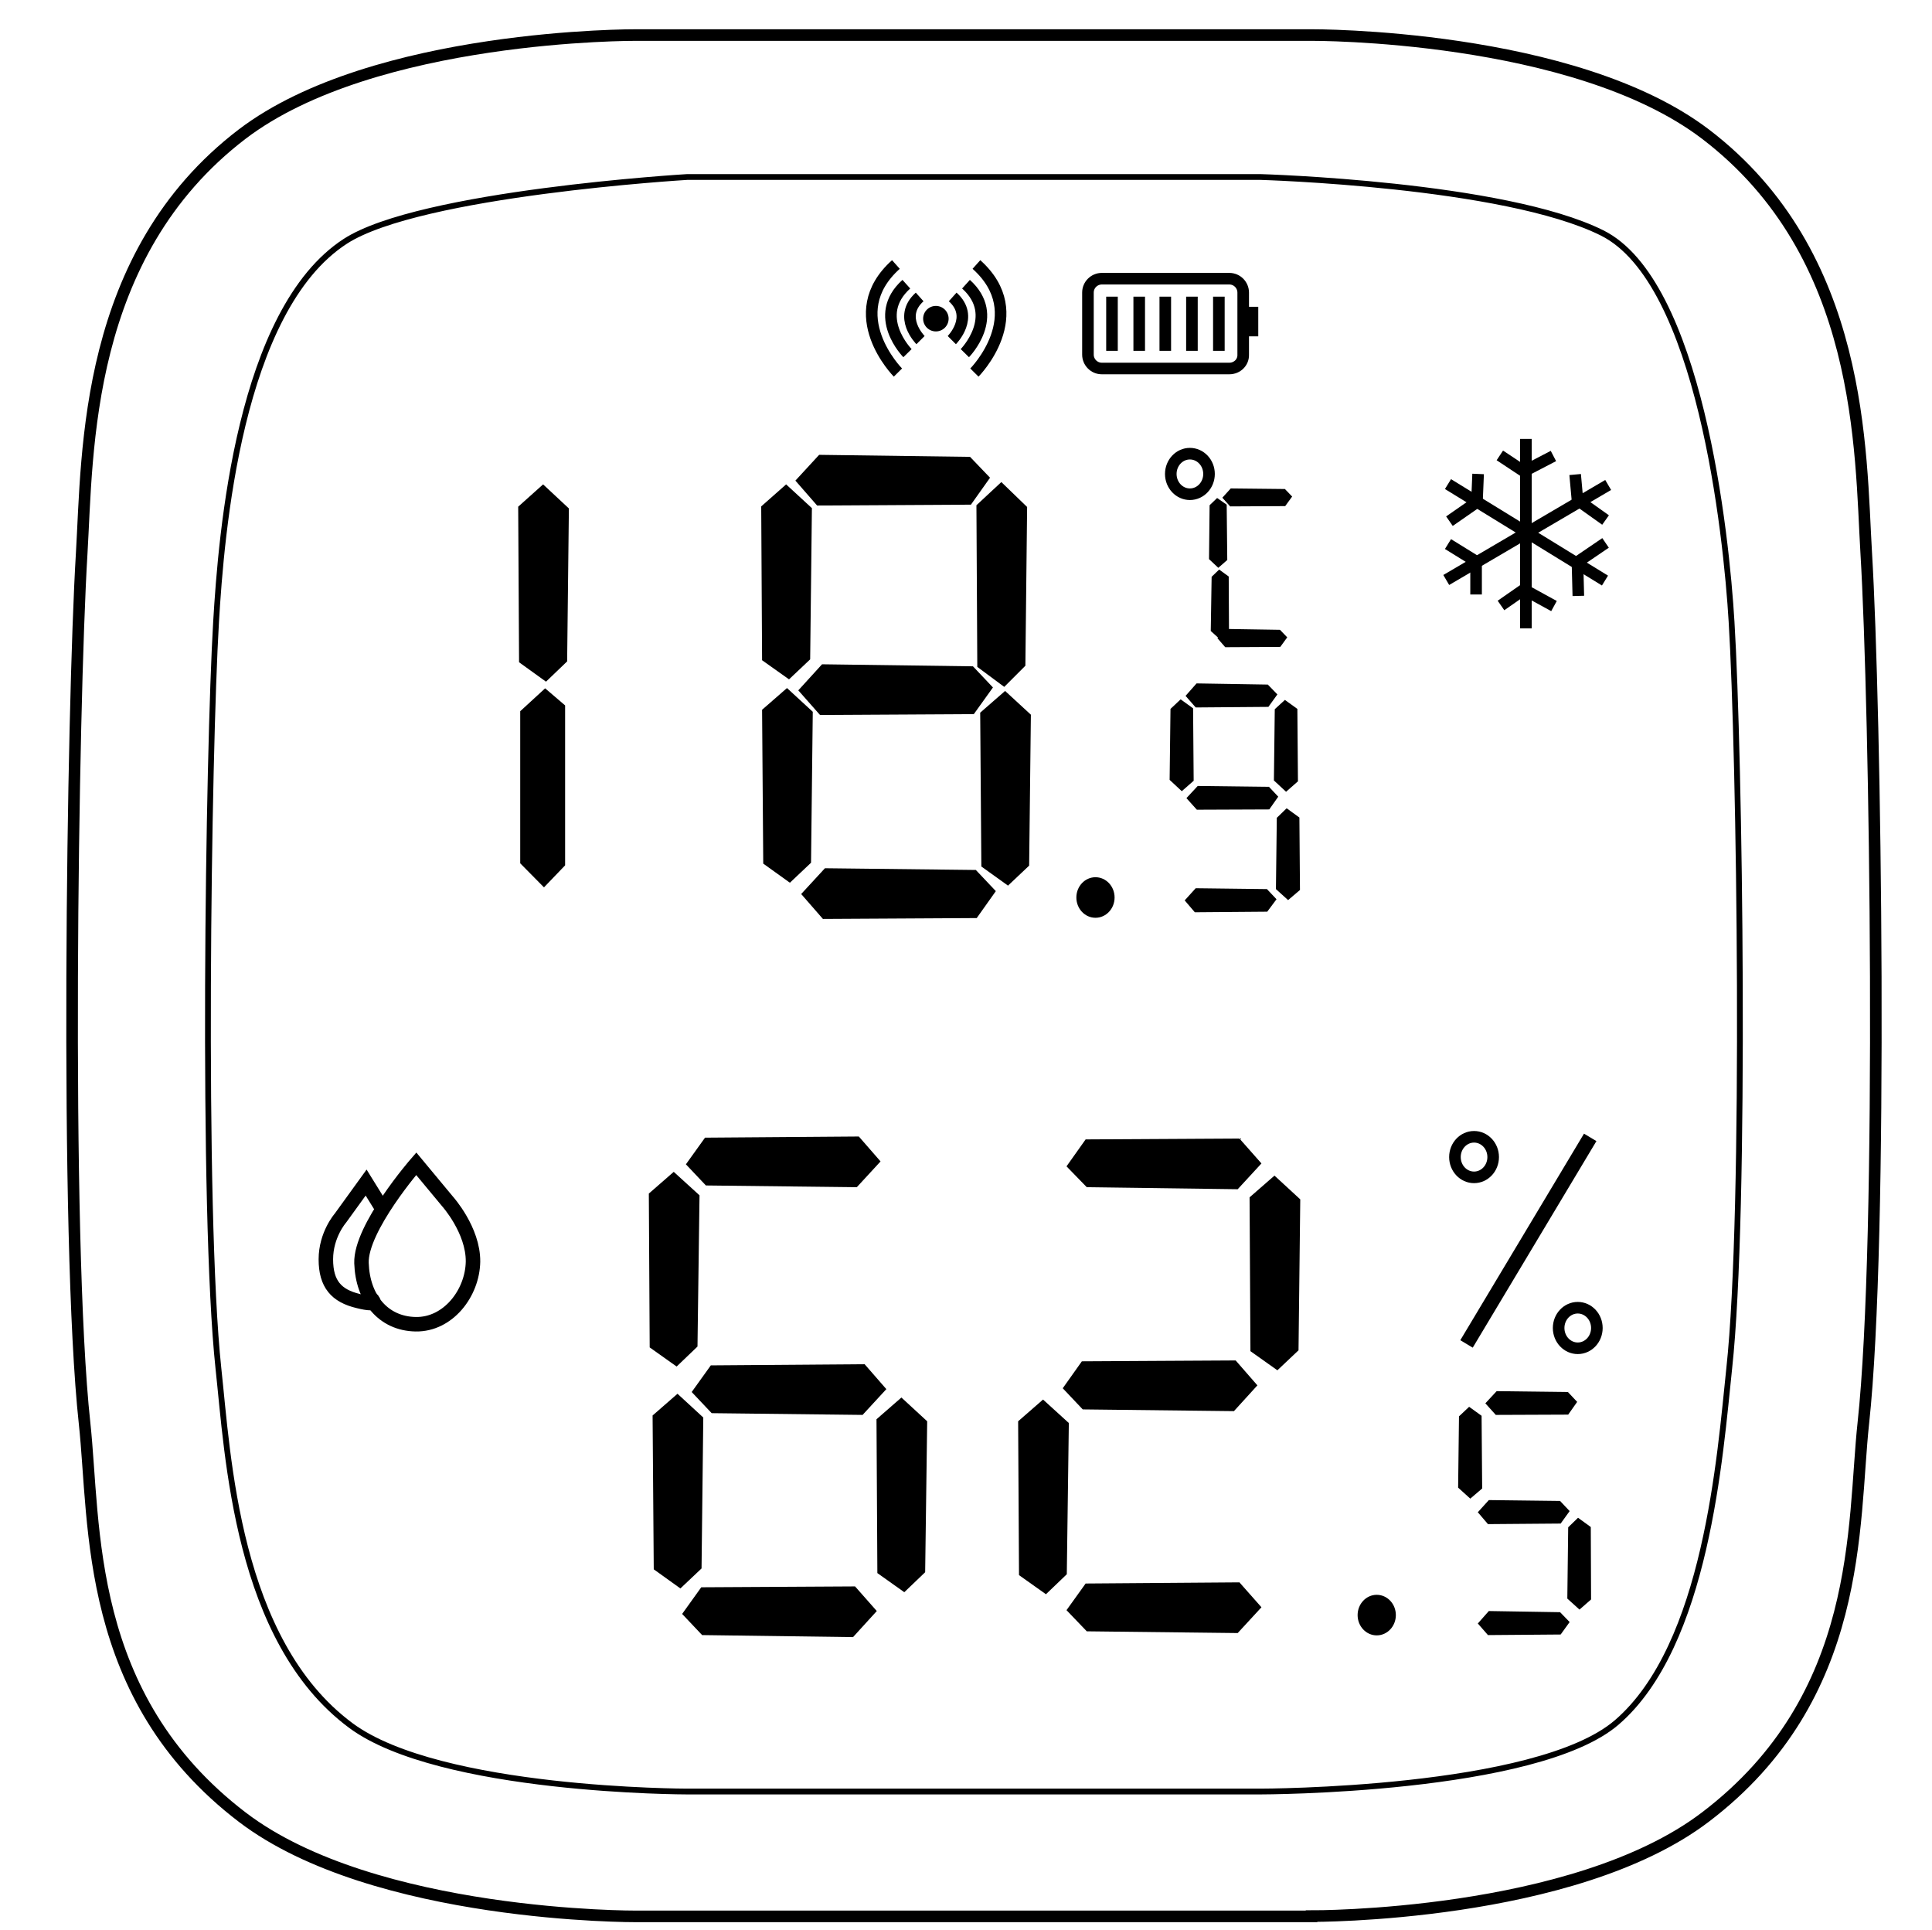
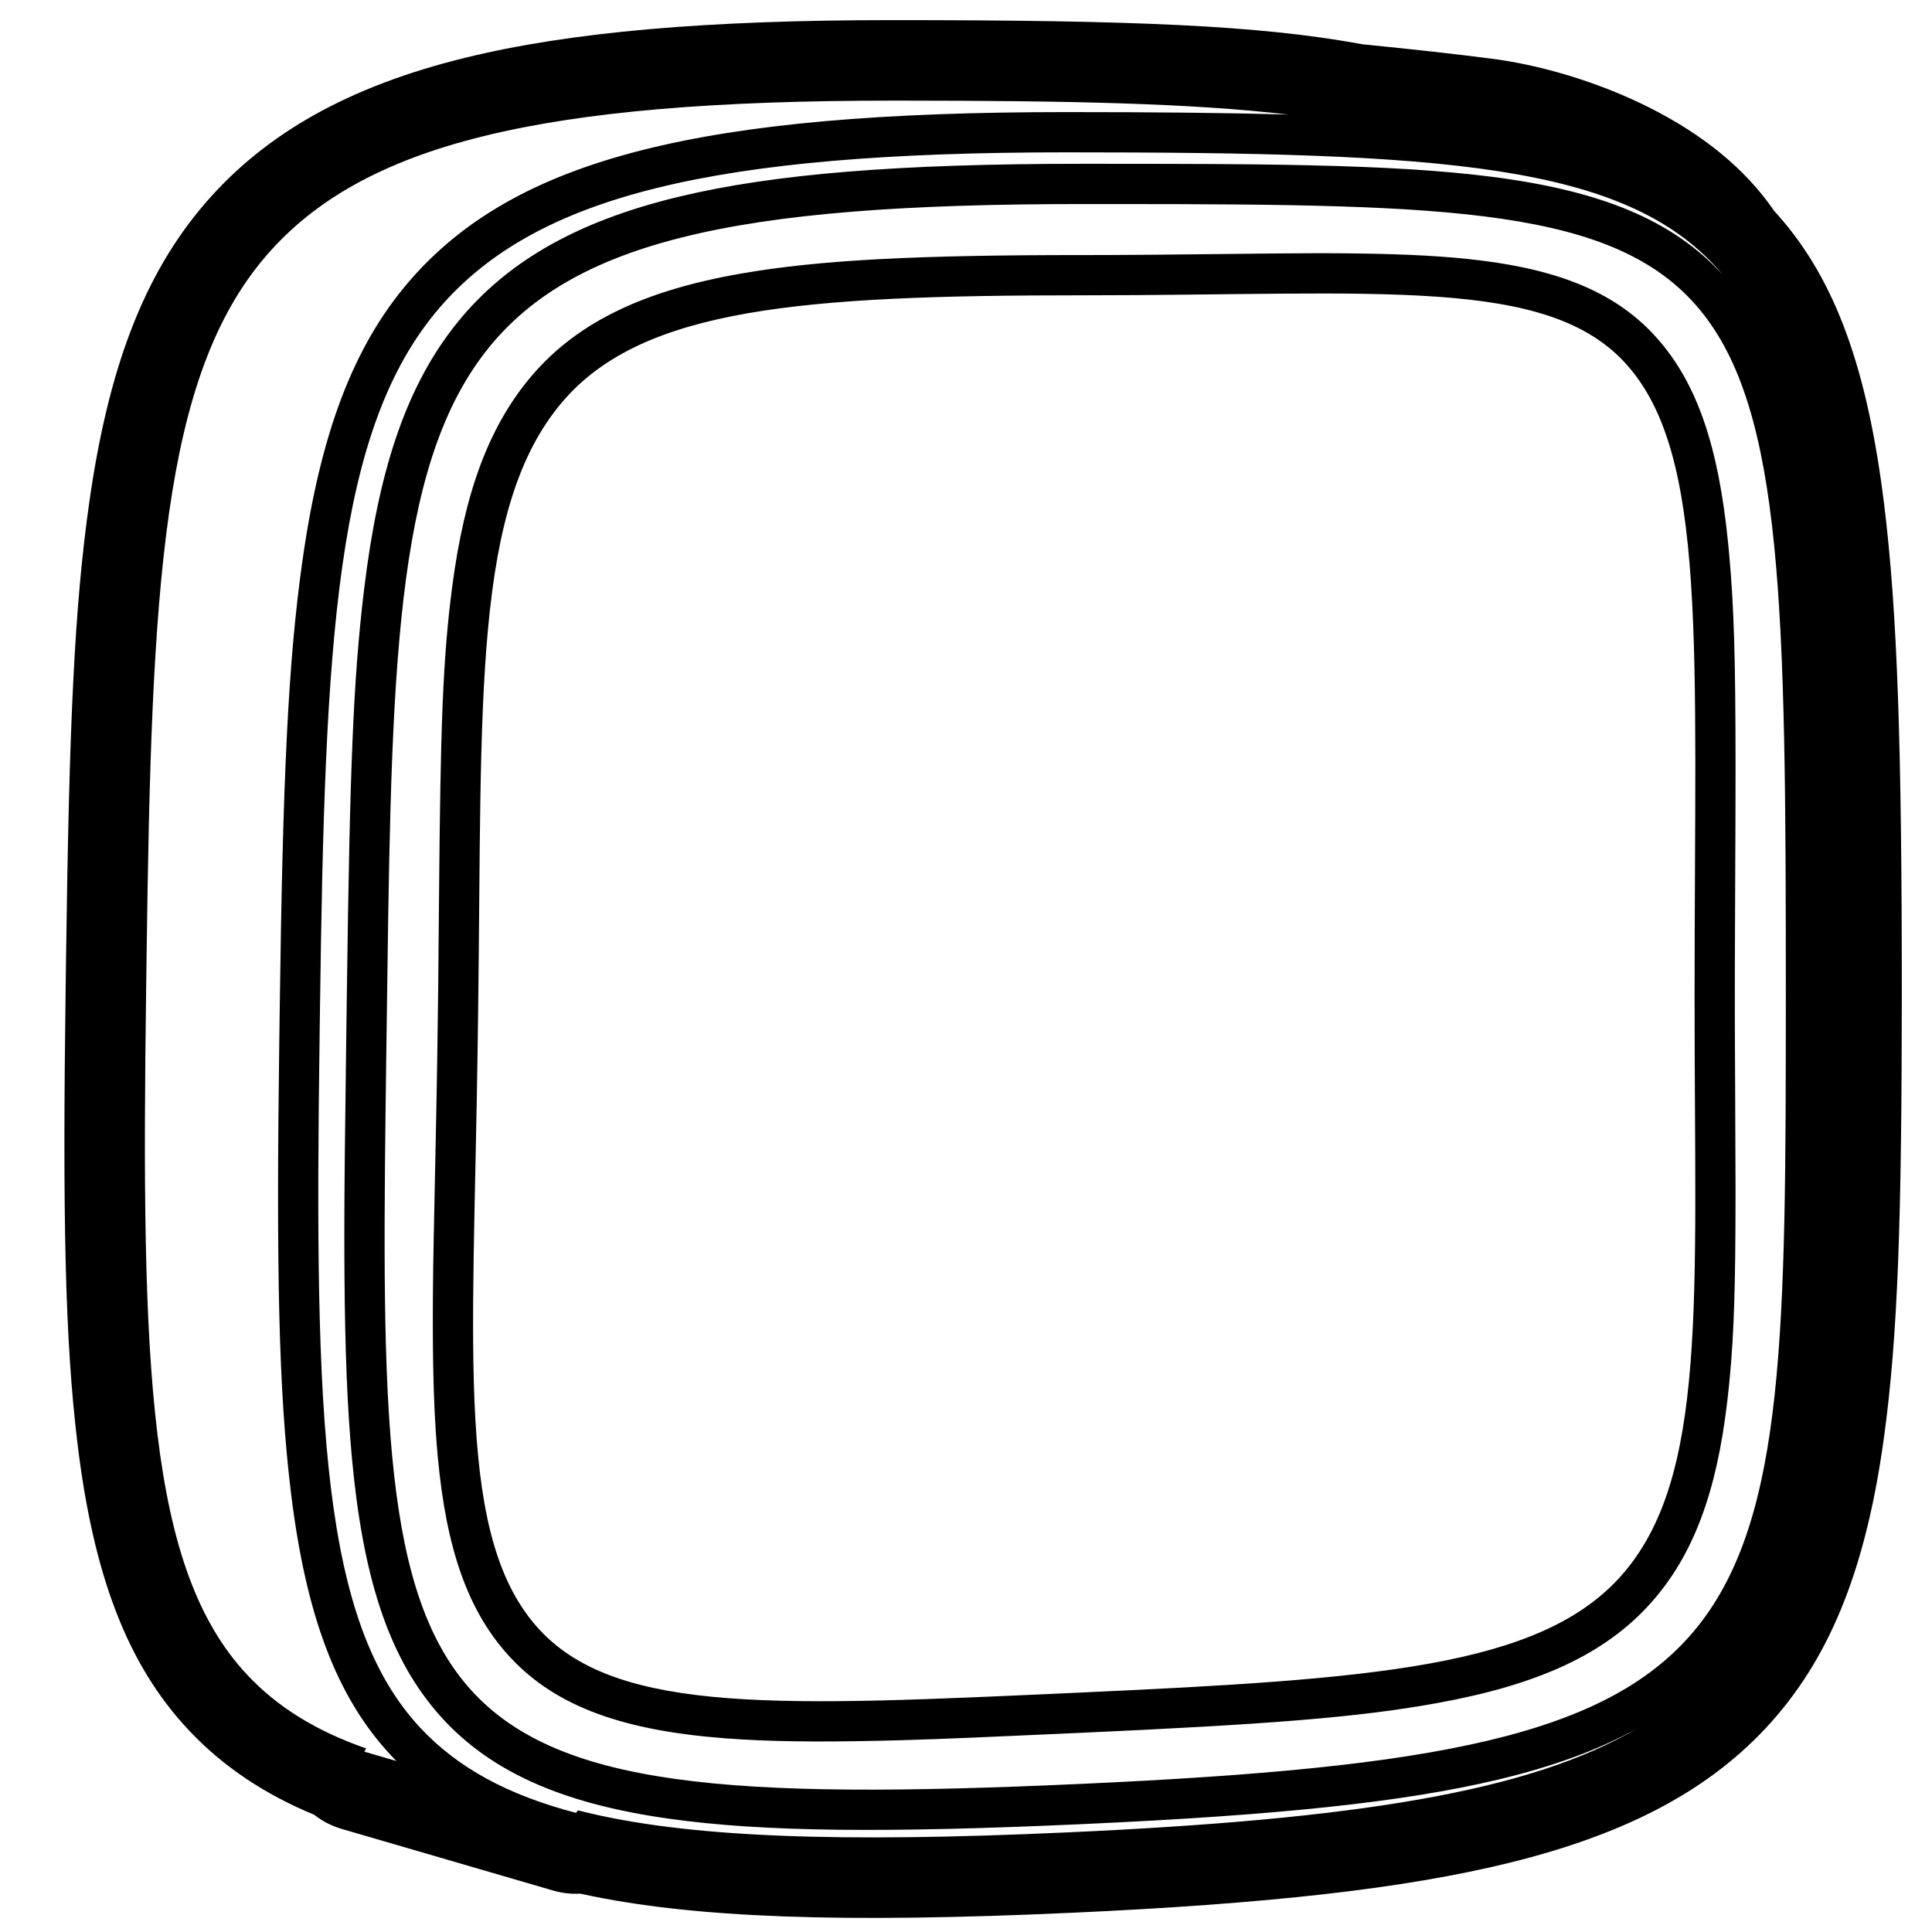
- <svg xmlns="http://www.w3.org/2000/svg" version="1.1" id="Lager_2" x="0px" y="0px" viewBox="0 0 667 666" style="enable-background:new 0 0 667 666;" xml:space="preserve">
-   <style type="text/css">
- 	.st0{fill:none;stroke:#000000;stroke-width:4;stroke-miterlimit:10;}
- 	.st1{fill:none;stroke:#000000;stroke-width:2;stroke-miterlimit:10;}
- 	.st2{fill:none;stroke:#000000;stroke-width:5;stroke-miterlimit:10;}
- </style>
-   <path class="st0" d="M452.8,661.4c0,0,90.4,0.5,136-34.2c54.7-41.6,50.7-100.8,54.5-136c6.9-63.4,4.2-247.2,1-300.2  c-2.1-35.3-0.8-103-55.5-144.7c-45.6-34.7-136-34.2-136-34.2H219.6c0,0-90.4-0.5-136,34.2C29,88,30.3,155.7,28.2,191.1  c-3.2,53-5.9,236.8,1,300.2c3.8,35.2-0.2,94.3,54.5,136c45.6,34.7,136,34.2,136,34.2H452.8z" />
-   <path class="st1" d="M435.2,618.4c0,0,95.1,0,122.9-23.8c31.1-26.7,35.7-92.1,38.9-122.3c5.9-54.4,3.6-212.2,0.8-257.7  c-1.8-30.3-11-117.4-44.7-134.2c-33.9-16.9-117.9-19.3-117.9-19.3H237.2c0,0-92.2,5.5-118,22.2c-36.7,23.8-42.8,101-44.6,131.3  c-2.7,45.5-5,203.3,0.8,257.7c3.3,30.2,6.2,94,45.7,123.3c30.7,22.8,116.1,22.8,116.1,22.8H435.2z" />
-   <polygon points="187.5,167.2 196.4,175.5 195.8,228.3 188.5,235.3 179.2,228.6 178.9,174.9 " />
-   <polygon points="188.2,237.6 179.6,245.5 179.6,298 187.8,306.3 195.1,298.7 195.1,243.5 " />
-   <polygon points="345.7,166.4 354.6,175 354,229.8 346.7,237.1 337.4,230.2 337.1,174.4 " />
-   <polygon points="271.4,167.2 280.3,175.4 279.7,227.6 272.4,234.5 263.1,227.9 262.8,174.8 " />
-   <polygon points="271.7,237.5 280.6,245.7 280,297.8 272.7,304.7 263.5,298.1 263.1,245 " />
-   <polygon points="347,238.5 355.9,246.7 355.3,298.8 348,305.7 338.8,299.1 338.4,246 " />
-   <polygon points="274.6,165.9 282.8,157 334.9,157.7 341.8,164.9 335.2,174.2 282.1,174.5 " />
-   <polygon points="275.6,238.3 283.8,229.3 335.9,230 342.8,237.3 336.2,246.5 283.1,246.8 " />
-   <polygon points="276.6,308.6 284.8,299.7 336.9,300.3 343.8,307.6 337.2,316.9 284.1,317.2 " />
-   <polygon points="420.3,220.3 423.2,217.1 441.9,217.4 444.4,220 442,223.3 423,223.4 " />
-   <polygon points="422,171.8 424.9,168.6 443.6,168.8 446.1,171.4 443.7,174.7 424.7,174.8 " />
-   <polygon points="420.6,196 417.4,193 417.6,174.4 420.2,171.9 423.5,174.2 423.7,193.3 " />
-   <polygon points="421.2,220.7 418,217.8 418.3,199.1 420.9,196.6 424.2,199 424.3,218 " />
-   <polygon points="444,273.3 439.8,269.4 440.1,244.8 443.6,241.6 447.9,244.7 448.1,269.7 " />
-   <polygon points="408,273.1 403.8,269.2 404.1,244.7 407.6,241.4 411.9,244.5 412.1,269.5 " />
-   <polygon points="444.7,310.7 440.5,306.9 440.8,282.3 444.2,279 448.6,282.2 448.8,307.2 " />
-   <polygon points="409.3,240.2 413.1,235.9 437.7,236.3 441,239.7 437.9,244 412.8,244.2 " />
-   <polygon points="409.6,275.5 413.5,271.3 438.1,271.6 441.3,275 438.2,279.4 413.2,279.5 " />
-   <polygon points="409,310.8 412.8,306.6 437.4,306.9 440.7,310.4 437.5,314.7 412.5,314.9 " />
-   <polygon points="232.6,404.5 241.5,412.6 240.8,464.8 233.6,471.7 224.3,465.1 224,412 " />
-   <polygon points="233.9,481.1 242.8,489.3 242.2,541.4 234.9,548.3 225.7,541.7 225.3,488.6 " />
-   <polygon points="311.2,482.4 320.1,490.6 319.4,542.7 312.2,549.6 302.9,543 302.6,489.9 " />
-   <polygon points="360.1,483.1 369,491.2 368.3,543.4 361.1,550.3 351.8,543.7 351.5,490.6 " />
-   <polygon points="440,405.8 448.9,414 448.3,466.1 441,473 431.7,466.4 431.4,413.3 " />
-   <polygon points="304,400.9 295.8,409.8 243.7,409.2 236.8,401.9 243.4,392.7 296.5,392.3 " />
-   <polygon points="306,479.5 297.8,488.4 245.7,487.8 238.8,480.5 245.4,471.3 298.5,470.9 " />
-   <polygon points="302.7,556.1 294.5,565.1 242.4,564.4 235.5,557.1 242.1,547.9 295.2,547.6 " />
-   <polygon points="435.5,401.6 427.3,410.5 375.2,409.8 368.2,402.6 374.8,393.3 427.9,393 " />
-   <polygon points="434.1,478.2 426,487.1 373.8,486.5 366.9,479.2 373.5,469.9 426.6,469.6 " />
-   <polygon points="435.5,554.8 427.3,563.7 375.2,563.1 368.2,555.8 374.8,546.6 427.9,546.2 " />
-   <polygon points="510.2,522 514,517.8 538.6,518.1 541.9,521.6 538.8,525.9 513.7,526.1 " />
-   <polygon points="512.8,484.4 516.7,480.2 541.3,480.5 544.5,483.9 541.4,488.3 516.4,488.4 " />
-   <polygon points="510.2,560.4 514,556.1 538.6,556.5 541.9,559.9 538.8,564.2 513.7,564.4 " />
-   <polygon points="507.6,517.3 503.4,513.5 503.7,488.9 507.2,485.6 511.5,488.7 511.7,513.8 " />
-   <polygon points="545.3,555.6 541.1,551.8 541.4,527.2 544.8,523.9 549.2,527.1 549.3,552.1 " />
-   <path class="st0" d="M424.4,127.2h-44c-2.7,0-4.8-2.2-4.8-4.8V101c0-2.7,2.2-4.8,4.8-4.8h44c2.7,0,4.8,2.2,4.8,4.8v21.4  C429.3,125.1,427.1,127.2,424.4,127.2z" />
-   <line class="st0" x1="383.9" y1="102.4" x2="383.9" y2="121.1" />
-   <line class="st0" x1="393.3" y1="102.4" x2="393.3" y2="121.1" />
-   <line class="st0" x1="402.3" y1="102.4" x2="402.3" y2="121.1" />
-   <line class="st0" x1="411.5" y1="102.4" x2="411.5" y2="121.1" />
-   <line class="st0" x1="420.8" y1="102.4" x2="420.8" y2="121.1" />
-   <line class="st0" x1="432.4" y1="105.9" x2="432.4" y2="116.1" />
-   <circle cx="323.1" cy="110" r="4.4" />
-   <path class="st0" d="M317.5,102.5c-7.7,6.9,0.3,14.9,0.3,14.9" />
-   <path class="st0" d="M309.3,91.3c-19.2,17.2,0.7,37.3,0.7,37.3" />
-   <path class="st0" d="M312.9,98.1c-12.2,11,0.4,23.8,0.4,23.8" />
-   <path class="st0" d="M328.9,102.5c7.7,6.9-0.3,14.9-0.3,14.9" />
-   <path class="st0" d="M337.1,91.3c19.2,17.2-0.7,37.3-0.7,37.3" />
-   <path class="st0" d="M333.5,98.1c12.2,11-0.4,23.8-0.4,23.8" />
-   <ellipse class="st0" cx="410.8" cy="163.6" rx="6.6" ry="7" />
-   <line class="st0" x1="526.8" y1="151.5" x2="526.8" y2="216.9" />
-   <line class="st0" x1="499.3" y1="200.2" x2="555.2" y2="167.4" />
-   <line class="st0" x1="499.9" y1="167.1" x2="554.1" y2="200.4" />
-   <polyline class="st0" points="517.8,157.2 526.1,162.7 536.3,157.4 " />
-   <polyline class="st0" points="543.8,163.8 544.6,172.6 554.3,179.5 " />
-   <polyline class="st0" points="554.3,187.4 544.6,194 544.9,205.7 " />
-   <polyline class="st0" points="536.5,209.2 526.1,203.5 518.2,209 " />
-   <polyline class="st0" points="499.9,187.8 509.6,193.8 509.6,205.2 " />
-   <polyline class="st0" points="510.3,163.6 509.9,173.3 500.4,179.9 " />
-   <ellipse cx="378.2" cy="309.8" rx="6.6" ry="7" />
-   <ellipse class="st0" cx="508.9" cy="399.4" rx="6.6" ry="7" />
-   <ellipse class="st0" cx="544.7" cy="458.4" rx="6.6" ry="7" />
-   <ellipse cx="475.3" cy="557.5" rx="6.6" ry="7" />
-   <line class="st2" x1="506.3" y1="463.9" x2="549" y2="392.6" />
-   <path class="st2" d="M143.7,401.7l10.8,13c0,0,8.9,9.9,8.8,20.8c-0.2,10.9-8.6,21.8-19.8,21.6c-11.2-0.2-18.3-8.9-18.7-21.1  C124.4,423.9,143.7,401.7,143.7,401.7z" />
-   <path class="st2" d="M126.4,408.2" />
-   <path class="st2" d="M132.1,417.4l-5.7-9.2l-8.9,12.3c0,0-5,5.7-5,14.2c0,8.5,3.6,12.6,11.2,14.4c7.6,1.9,4.6-0.7,4.6-0.7" />
+ <svg xmlns="http://www.w3.org/2000/svg" height="960" viewBox="0 0 960 960" width="960">
+   <path d="m675.859 21.794 1.255.231 1.258.124c23.823 2.349 44.468 4.647 61.974 6.904l1.09.141c21.684 2.814 46.21 9.725 68.454 19.678 27.094 12.124 50.031 28.214 66.149 48.451 1.713 2.151 3.341 4.332 4.882 6.544l.632.917.648.705 1.125 1.252c29.044 32.664 44.698 77.501 52.865 143.644 6.704 54.295 8.81 121.687 8.81 243.836-.045 111.832-1.948 169.135-8.767 219.311-8.574 63.091-25.468 107.966-56.259 142.337-29.979 33.466-71.678 55.385-129.978 69.744-52.396 12.905-120.493 20.43-217.61 24.84-112.904 5.126-187.48 2.759-242.923-9.268l-1.138-.25-.159.01c-4.261.228-8.599-.225-12.853-1.409l-.472-.135-105.035-30.618c-4.992-1.455-9.446-3.771-13.272-6.724l-.37-.291-.048-.02c-24.621-10.196-45.049-23.835-61.768-41.451l-.695-.736c-30.883-32.946-47.31-77.769-55.131-142.114-6.25-51.42-7.455-112.268-5.899-226.646.01-.765.02-1.504.03-2.242l.009-.633c.047-3.484.095-7.098.18-13.466 1.528-114.6 4.123-172.914 11.526-224.933 9.359-65.766 26.724-112.772 57.663-148.626 30.237-35.04 71.948-58.117 128.797-72.116 52.743-12.987 120.638-18.787 212.578-18.787 120.14 0 182.152 2.631 232.453 11.794zm-146.121 53.904c-174.737 0-263.142 21.349-311.238 77.116-52.079 60.386-57.069 165.54-59.504 348.323-.072 5.387-.144 10.842-.22 16.368-2.562 188.52.784 288.426 50.24 341.216 18.279 19.511 43.036 33.16 77.175 42.079l.995-1.245c54.049 13.846 131.407 16.023 243.385 10.939 143.001-6.493 229.488-20.109 283.121-51.771-19.183 10.745-42.108 19.09-69.517 25.603-47.615 11.315-109.908 17.685-205.973 22.049-97.632 4.436-158.81 3.963-205.941-2.691-54.167-7.648-90.91-24.164-115.866-53.731-23.899-28.315-36.146-67.368-41.518-125.346-2.326-25.097-3.452-54.284-3.71-91.386-.006-.865-.012-1.727-.017-2.587l-.01-1.718c-.009-1.716-.017-3.427-.024-5.141l-.006-1.716c-.012-2.004-.012-4.016-.012-6.05v-3.511c.012-22.404.295-48.302.929-94.916.08-5.902.346-25.807.352-26.293 1.461-108.781 3.089-153.52 8.568-198.669 6.975-57.488 20.061-97.974 43.484-128.758 24.901-32.727 61.143-53.676 113.035-66.141 47.725-11.464 110.343-16.328 199.828-16.328l11.909.001c43.764.015 67.065.116 88.434.484l1.376.024c.687.012 1.372.025 2.057.038l1.668.032c.555.011 1.111.022 1.666.033l1.666.034c1.944.041 3.893.084 5.861.129 36.249.841 64.329 2.536 88.216 5.536 54.786 6.882 90.821 21.342 116.037 49.011-.744-.894-1.5-1.772-2.268-2.637-46.999-52.888-137.071-58.381-324.178-58.381zm17.814 25.695h-10.256c-345.268 0-340.594 72.551-345.268 416.461-4.674 343.91-4.674 384.44 345.268 368.541 349.942-15.898 349.942-62.035 350.074-391.066 0-386.058-4.616-393.78-329.764-393.934zm-101.097-51.393h-3.049c-174.655 0-263.019 21.326-311.092 77.035-52.054 60.323-57.042 165.368-59.476 347.96-.072 5.381-.144 10.831-.219 16.351-2.561 188.324.784 288.125 50.217 340.86 14.88 15.874 34.055 27.864 59.093 36.58l-.929 1.596 15.959 4.652c-.857-.869-1.702-1.749-2.537-2.64-27.489-29.341-42.528-70.403-49.886-130.971-6.108-50.28-7.301-110.595-5.757-224.19.007-.547.015-1.081.022-1.611l.013-.951c.049-3.589.097-7.232.185-13.801 1.517-113.852 4.089-171.676 11.333-222.61 8.87-62.37 24.973-105.983 53.024-138.508 52.829-61.255 145.362-84.054 326.383-84.054 44.205 0 80.137.352 110.391 1.241-48.338-5.71-110.417-6.883-190.642-6.937zm210.297 75.823c2.443 0 4.774.009 7.07.022l1.058.007.528.004 1.054.008c.527.004 1.053.009 1.581.013l1.056.01c1.939.019 3.897.042 5.921.069 24.491.325 43.805 1.367 60.605 3.448 40.222 4.982 68.012 16.43 87.696 38.58 20.262 22.8 30.609 54.457 35.331 101.531.168 1.678.33 3.347.485 5.013l.153 1.666c2.306 25.541 3.063 51.132 3.087 103.015l-0 6.647c-.006 14.332-.069 30.583-.162 49.242-.099 19.985-.155 33.583-.177 46.564l-.002 1.364c-0.0.227-.001.454-.001.681l-.003 2.04-.001.68-.001 1.36c-.001.907-.002 1.816-.002 2.729l-.001 1.371-0.0.344-.001 3.756-0 3.16.001 1.877c.001.832.001 1.662.002 2.493l.002 1.869.002 1.206.002 1.21c.021 10.912.076 22.493.176 39.696.092 15.884.15 29.829.158 42.222l0 5.108c-.023 43.841-.742 67.572-2.897 90.157l-.137 1.41c-.046.47-.093.939-.14 1.408l-.162 1.581c-.082.791-.166 1.581-.253 2.373l-.175 1.585c-.118 1.058-.239 2.118-.364 3.183-5.218 44.522-16.581 76.118-38.047 100.094-22.974 25.661-56.398 40.617-106.059 49.628-39.584 7.182-83.88 10.554-177.99 14.83-47.142 2.142-66.791 2.988-85.554 3.537l-1.372.04-1.371.039c-.229.006-.457.013-.686.019l-1.374.037c-2.523.068-5.07.132-7.707.194-31.734.754-56.458.442-77.684-1.177-50.205-3.83-83.644-15.463-106.576-39.94-21.337-22.775-31.997-54.122-36.259-99.551-1.728-18.417-2.473-39.472-2.491-66.009v-2.718c0-3.283.012-6.272.026-9.202l.006-1.096.01-1.64.008-1.094.008-1.098.007-.828c.115-13.56.426-29.092 1.272-69.228.364-17.26.616-30.354.814-43.004l.026-1.684c.026-1.682.05-3.36.074-5.041l.024-1.715c.008-.572.016-1.146.024-1.72.009-.658.018-1.296.026-1.931l.009-.634c.049-3.595.097-7.245.185-13.816.031-2.346.06-4.549.087-6.7l.011-.858c.002-.143.004-.285.005-.427l.01-.852.01-.85c.005-.425.01-.849.015-1.273l.01-.85c.002-.142.003-.284.005-.426l.01-.854.009-.76c.11-9.78.205-20.61.378-41.105.722-85.864 1.863-119.48 6.548-155.268 6.112-46.686 18.166-80.103 40.023-105.445 22.805-26.443 55.828-41.873 103.284-50.173 39.521-6.912 88.181-9.237 169.303-9.237l1.518-0c2.773-.001 5.498-.005 8.22-.012l2.227-.006c.487-.002.974-.003 1.461-.005l1.464-.005c13.687-.054 27.975-.187 48.382-.42 26.311-.301 41.372-.45 53.293-.466zm-119.457 20.915c-138.812 0-217.659 6.344-257.441 52.472-45.265 52.485-40.199 147.677-42.267 302.874-.072 5.393-.145 10.855-.22 16.387-2.117 155.741-11.25 246.53 31.05 291.682 39.266 41.912 121.132 37.565 266.82 30.946 147.81-6.715 229.711-12.756 270.056-57.819 43.607-48.707 36.673-137.118 36.732-287.94 0-175.714 6.414-268.984-33.654-314.072-39.301-44.225-122.334-34.531-271.076-34.531z" />
</svg>
